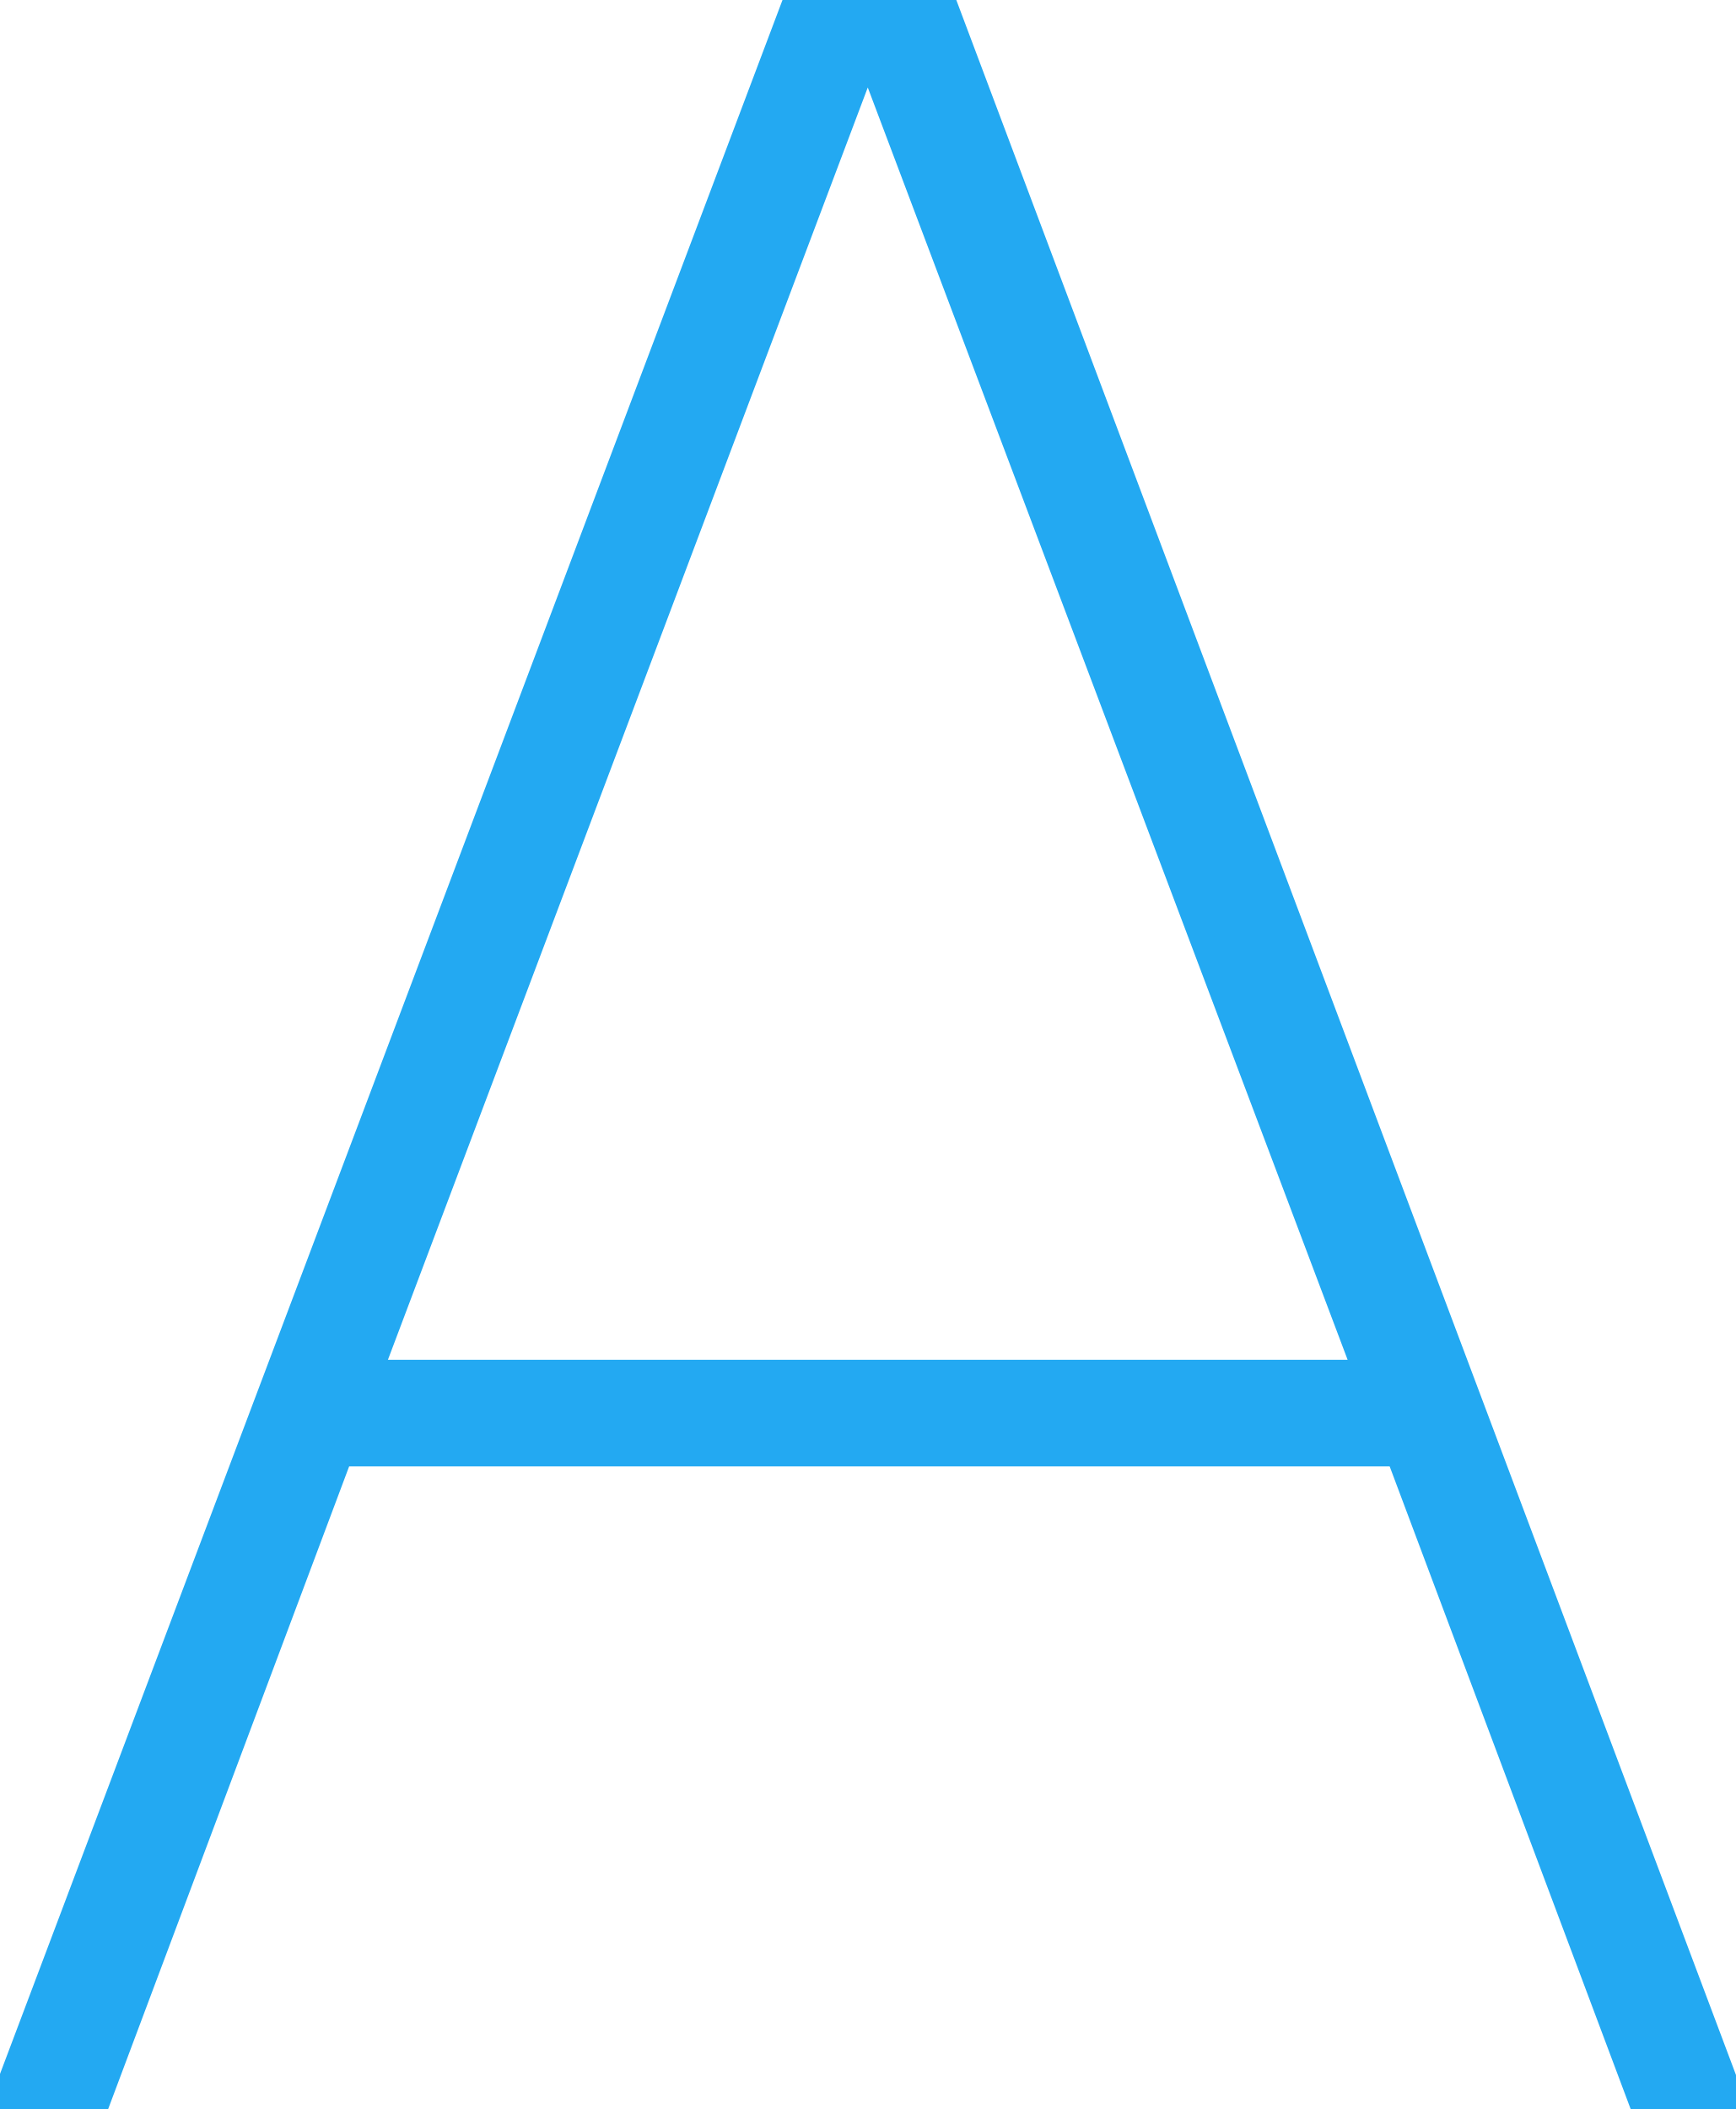
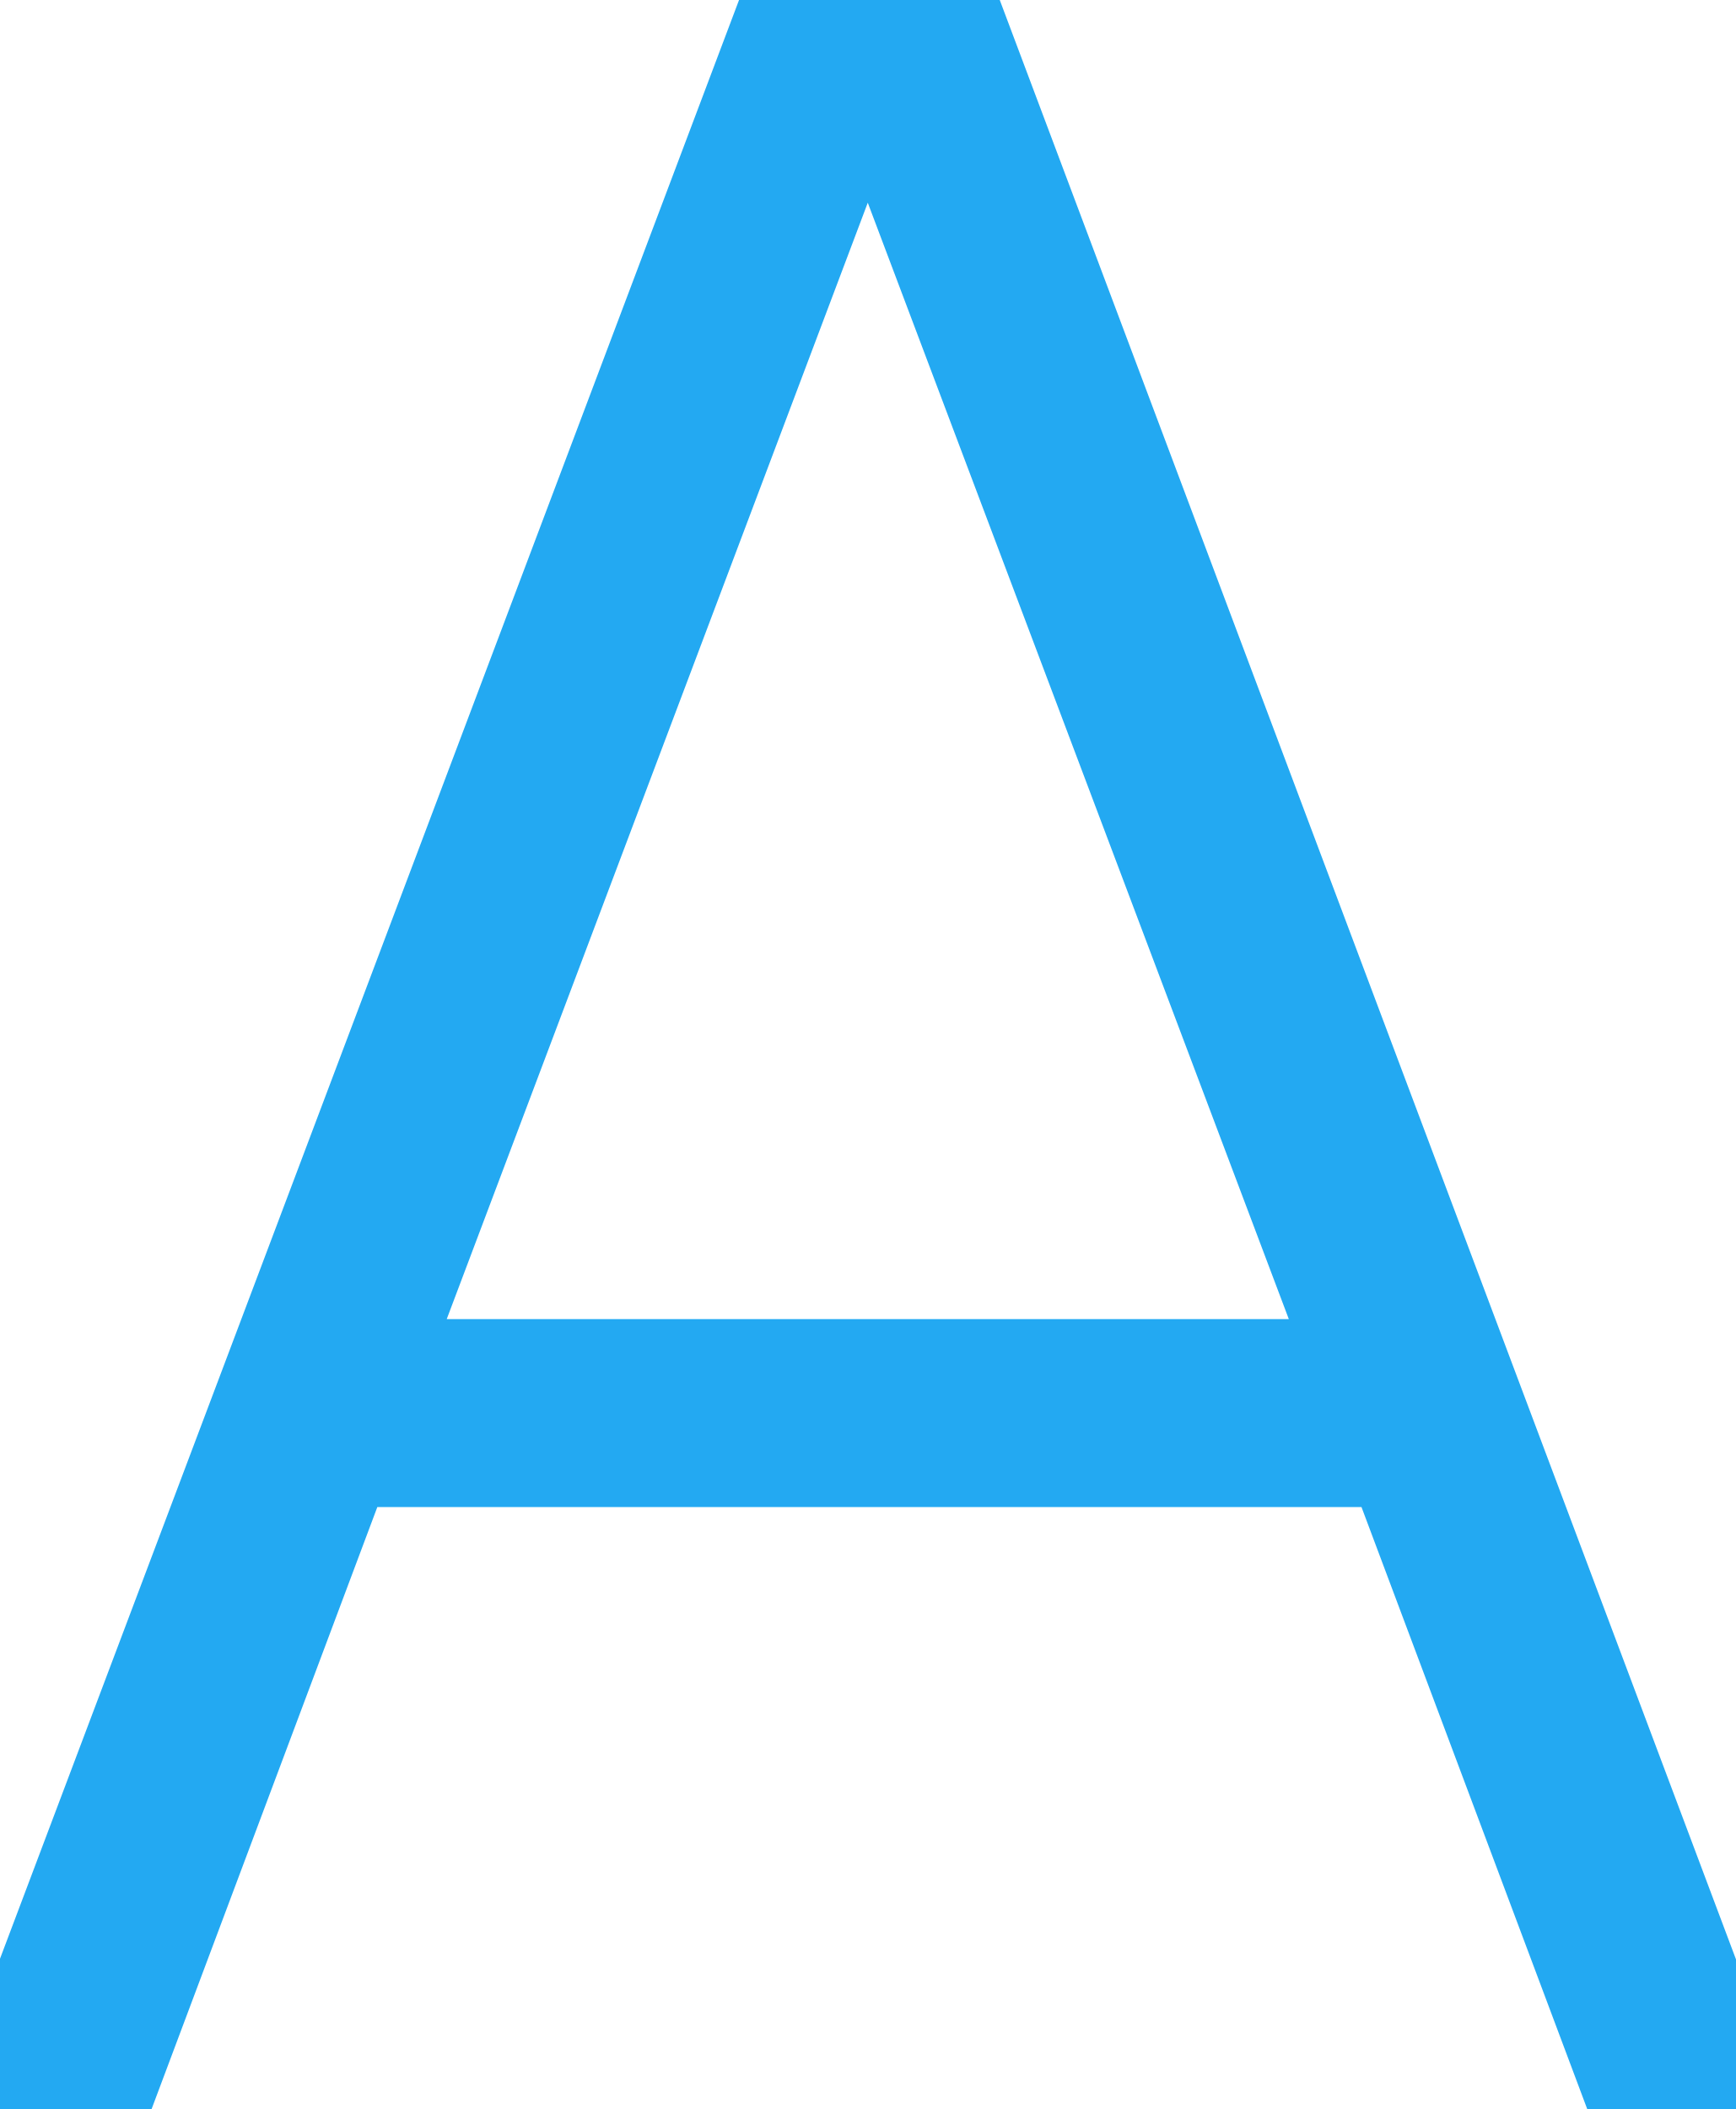
- <svg xmlns="http://www.w3.org/2000/svg" width="53" height="64.4" viewBox="0 0 53 64.4">
-   <g id="svgGroup" stroke-linecap="round" fill-rule="evenodd" font-size="9pt" stroke="#23a9f2" stroke-width="0.20mm" fill="#23a9f2" style="stroke:#23a9f2;stroke-width:0.20mm;fill:#23a9f2">
-     <path d="M 2.9 64.4 L 0 64.4 L 24.3 0 L 28.8 0 L 53 64.4 L 50.2 64.4 L 42.7 44.4 L 10.4 44.4 L 2.9 64.4 Z M 26.5 1.6 L 11.3 41.9 L 41.7 41.9 L 26.5 1.6 Z" vector-effect="non-scaling-stroke" />
+ <svg xmlns="http://www.w3.org/2000/svg" width="18.55" height="22.54" viewBox="0 0 18.55 22.54">
+   <g id="svgGroup" stroke-linecap="round" fill-rule="evenodd" font-size="9pt" stroke="#23a9f2" stroke-width="0.3mm" fill="#23a9f2" style="stroke:#23a9f2;stroke-width:0.3mm;fill:#23a9f2">
+     <path d="M 1.015 22.54 L 0 22.54 L 8.505 0 L 10.08 0 L 18.55 22.54 L 17.57 22.54 L 14.945 15.54 L 3.64 15.54 L 1.015 22.54 Z M 9.275 0.56 L 3.955 14.665 L 14.595 14.665 L 9.275 0.56 Z" id="0" vector-effect="non-scaling-stroke" />
  </g>
</svg>
